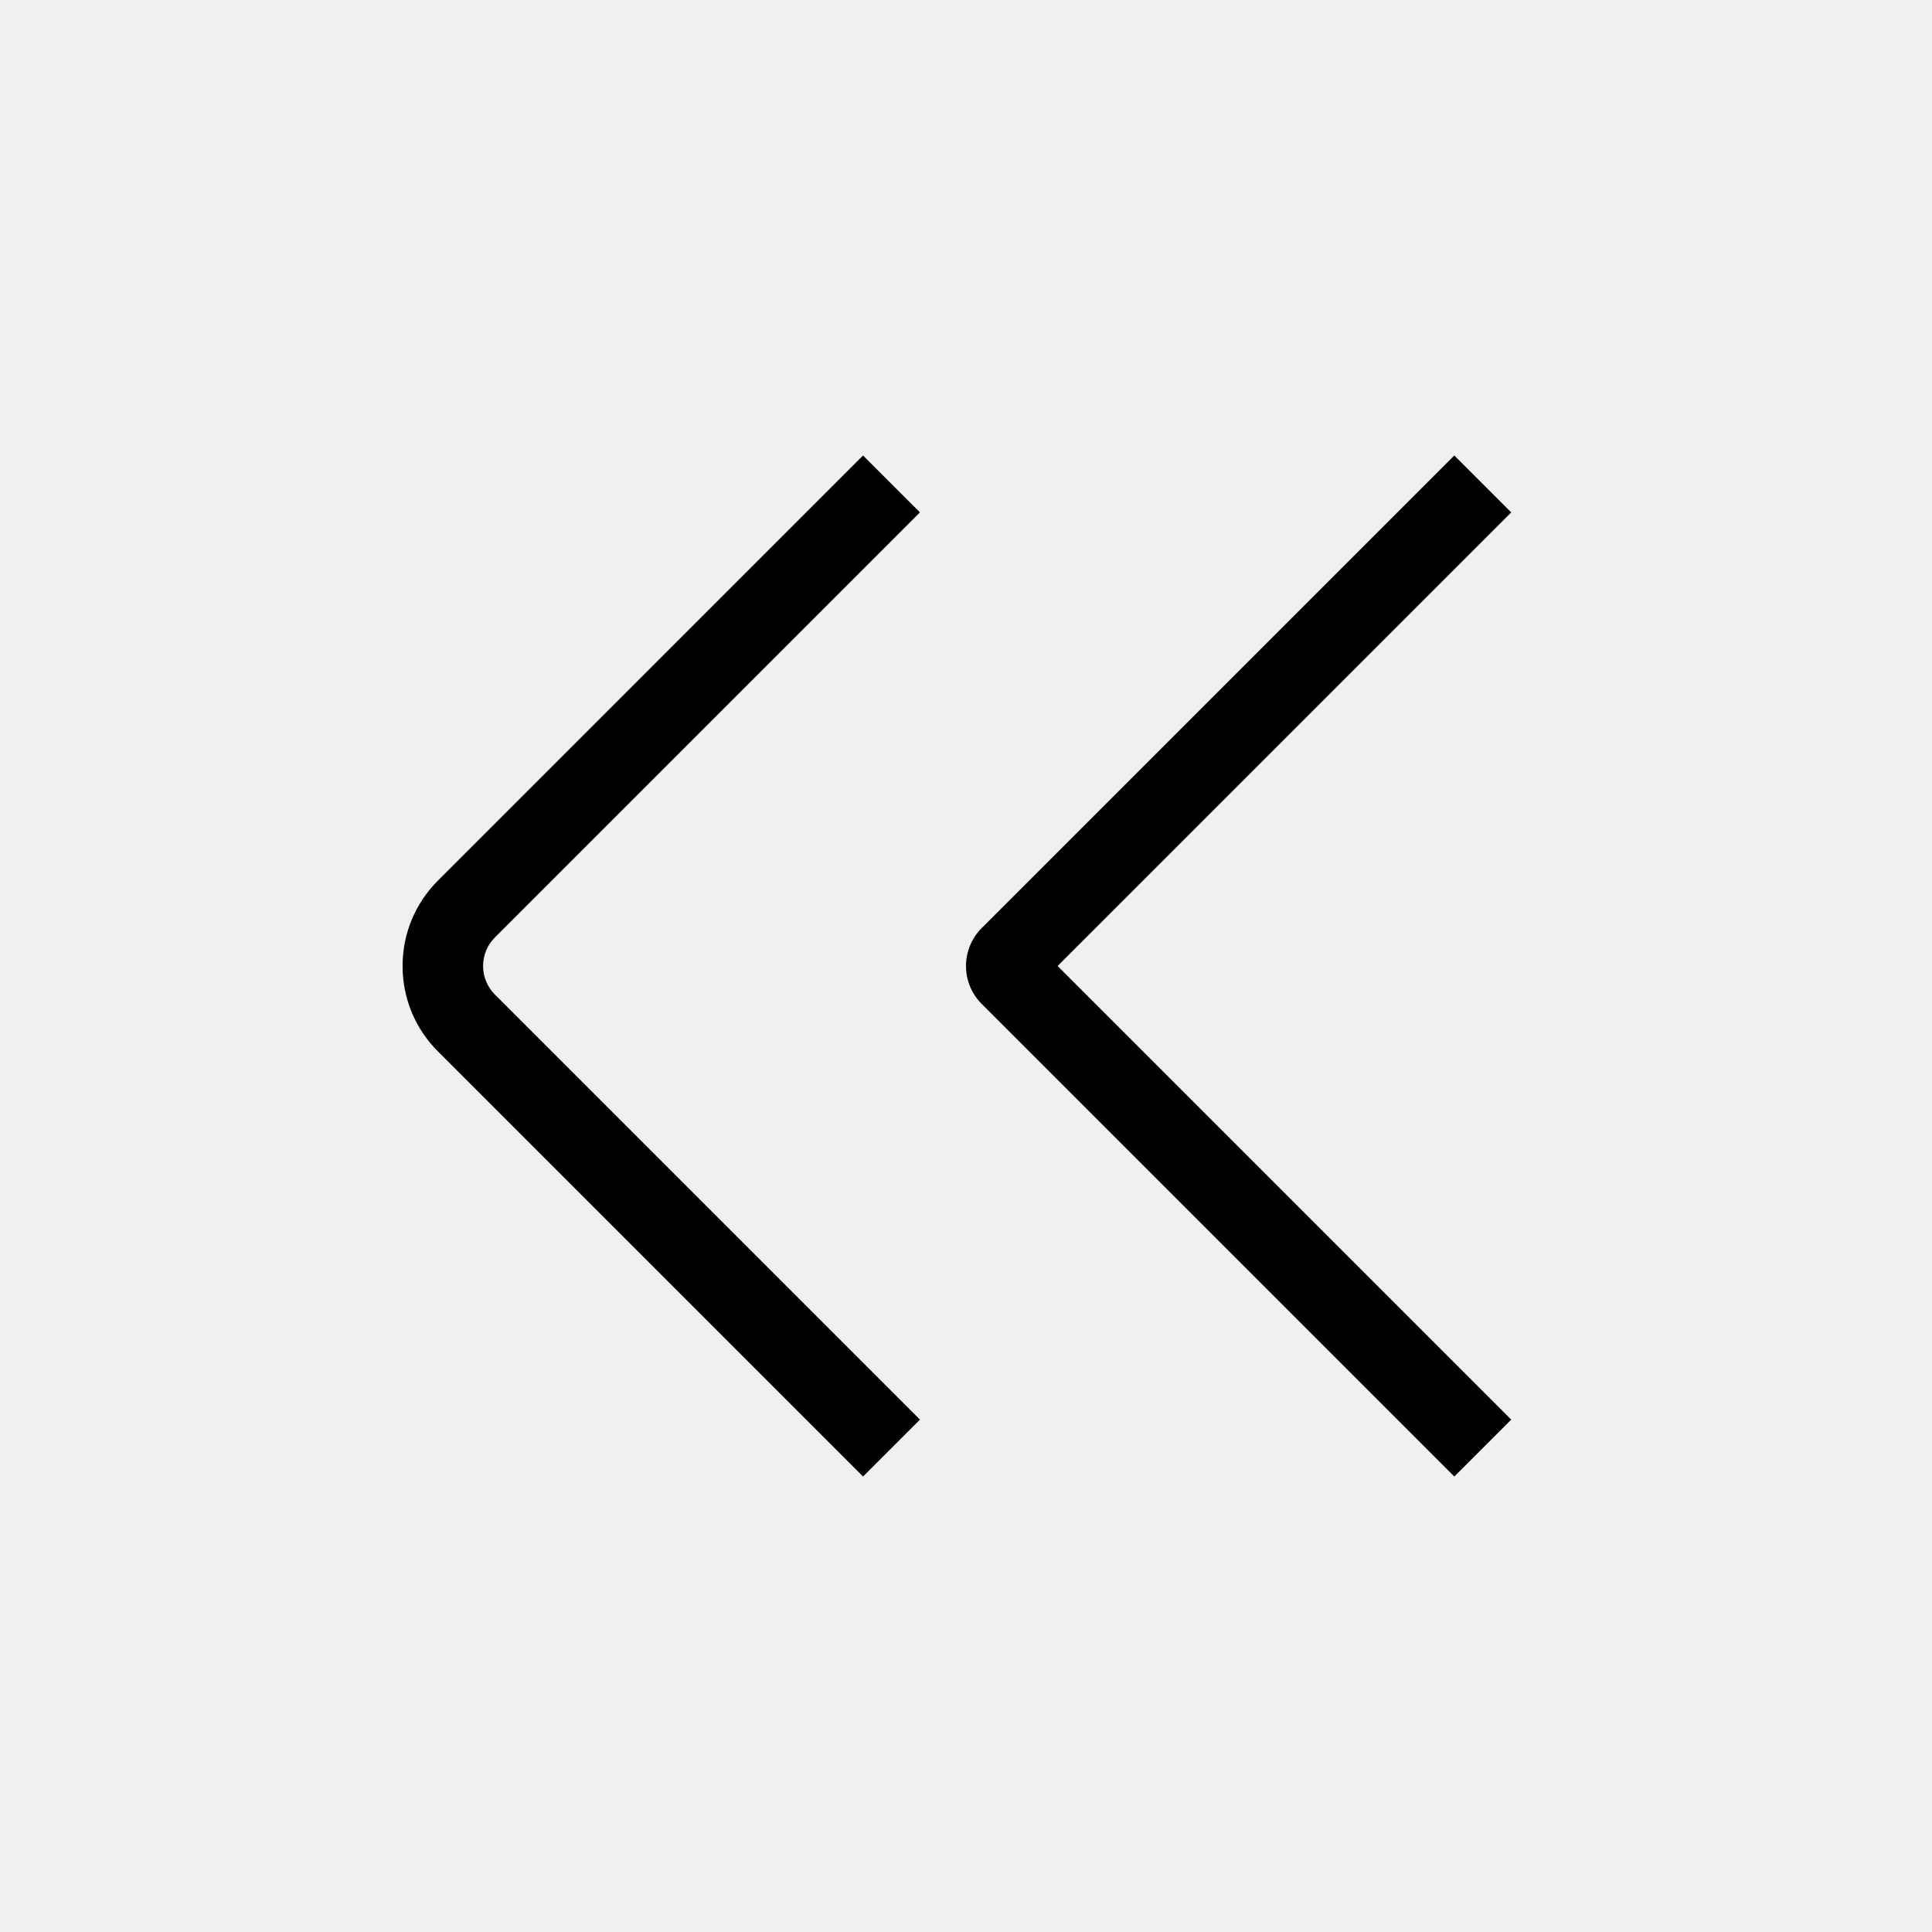
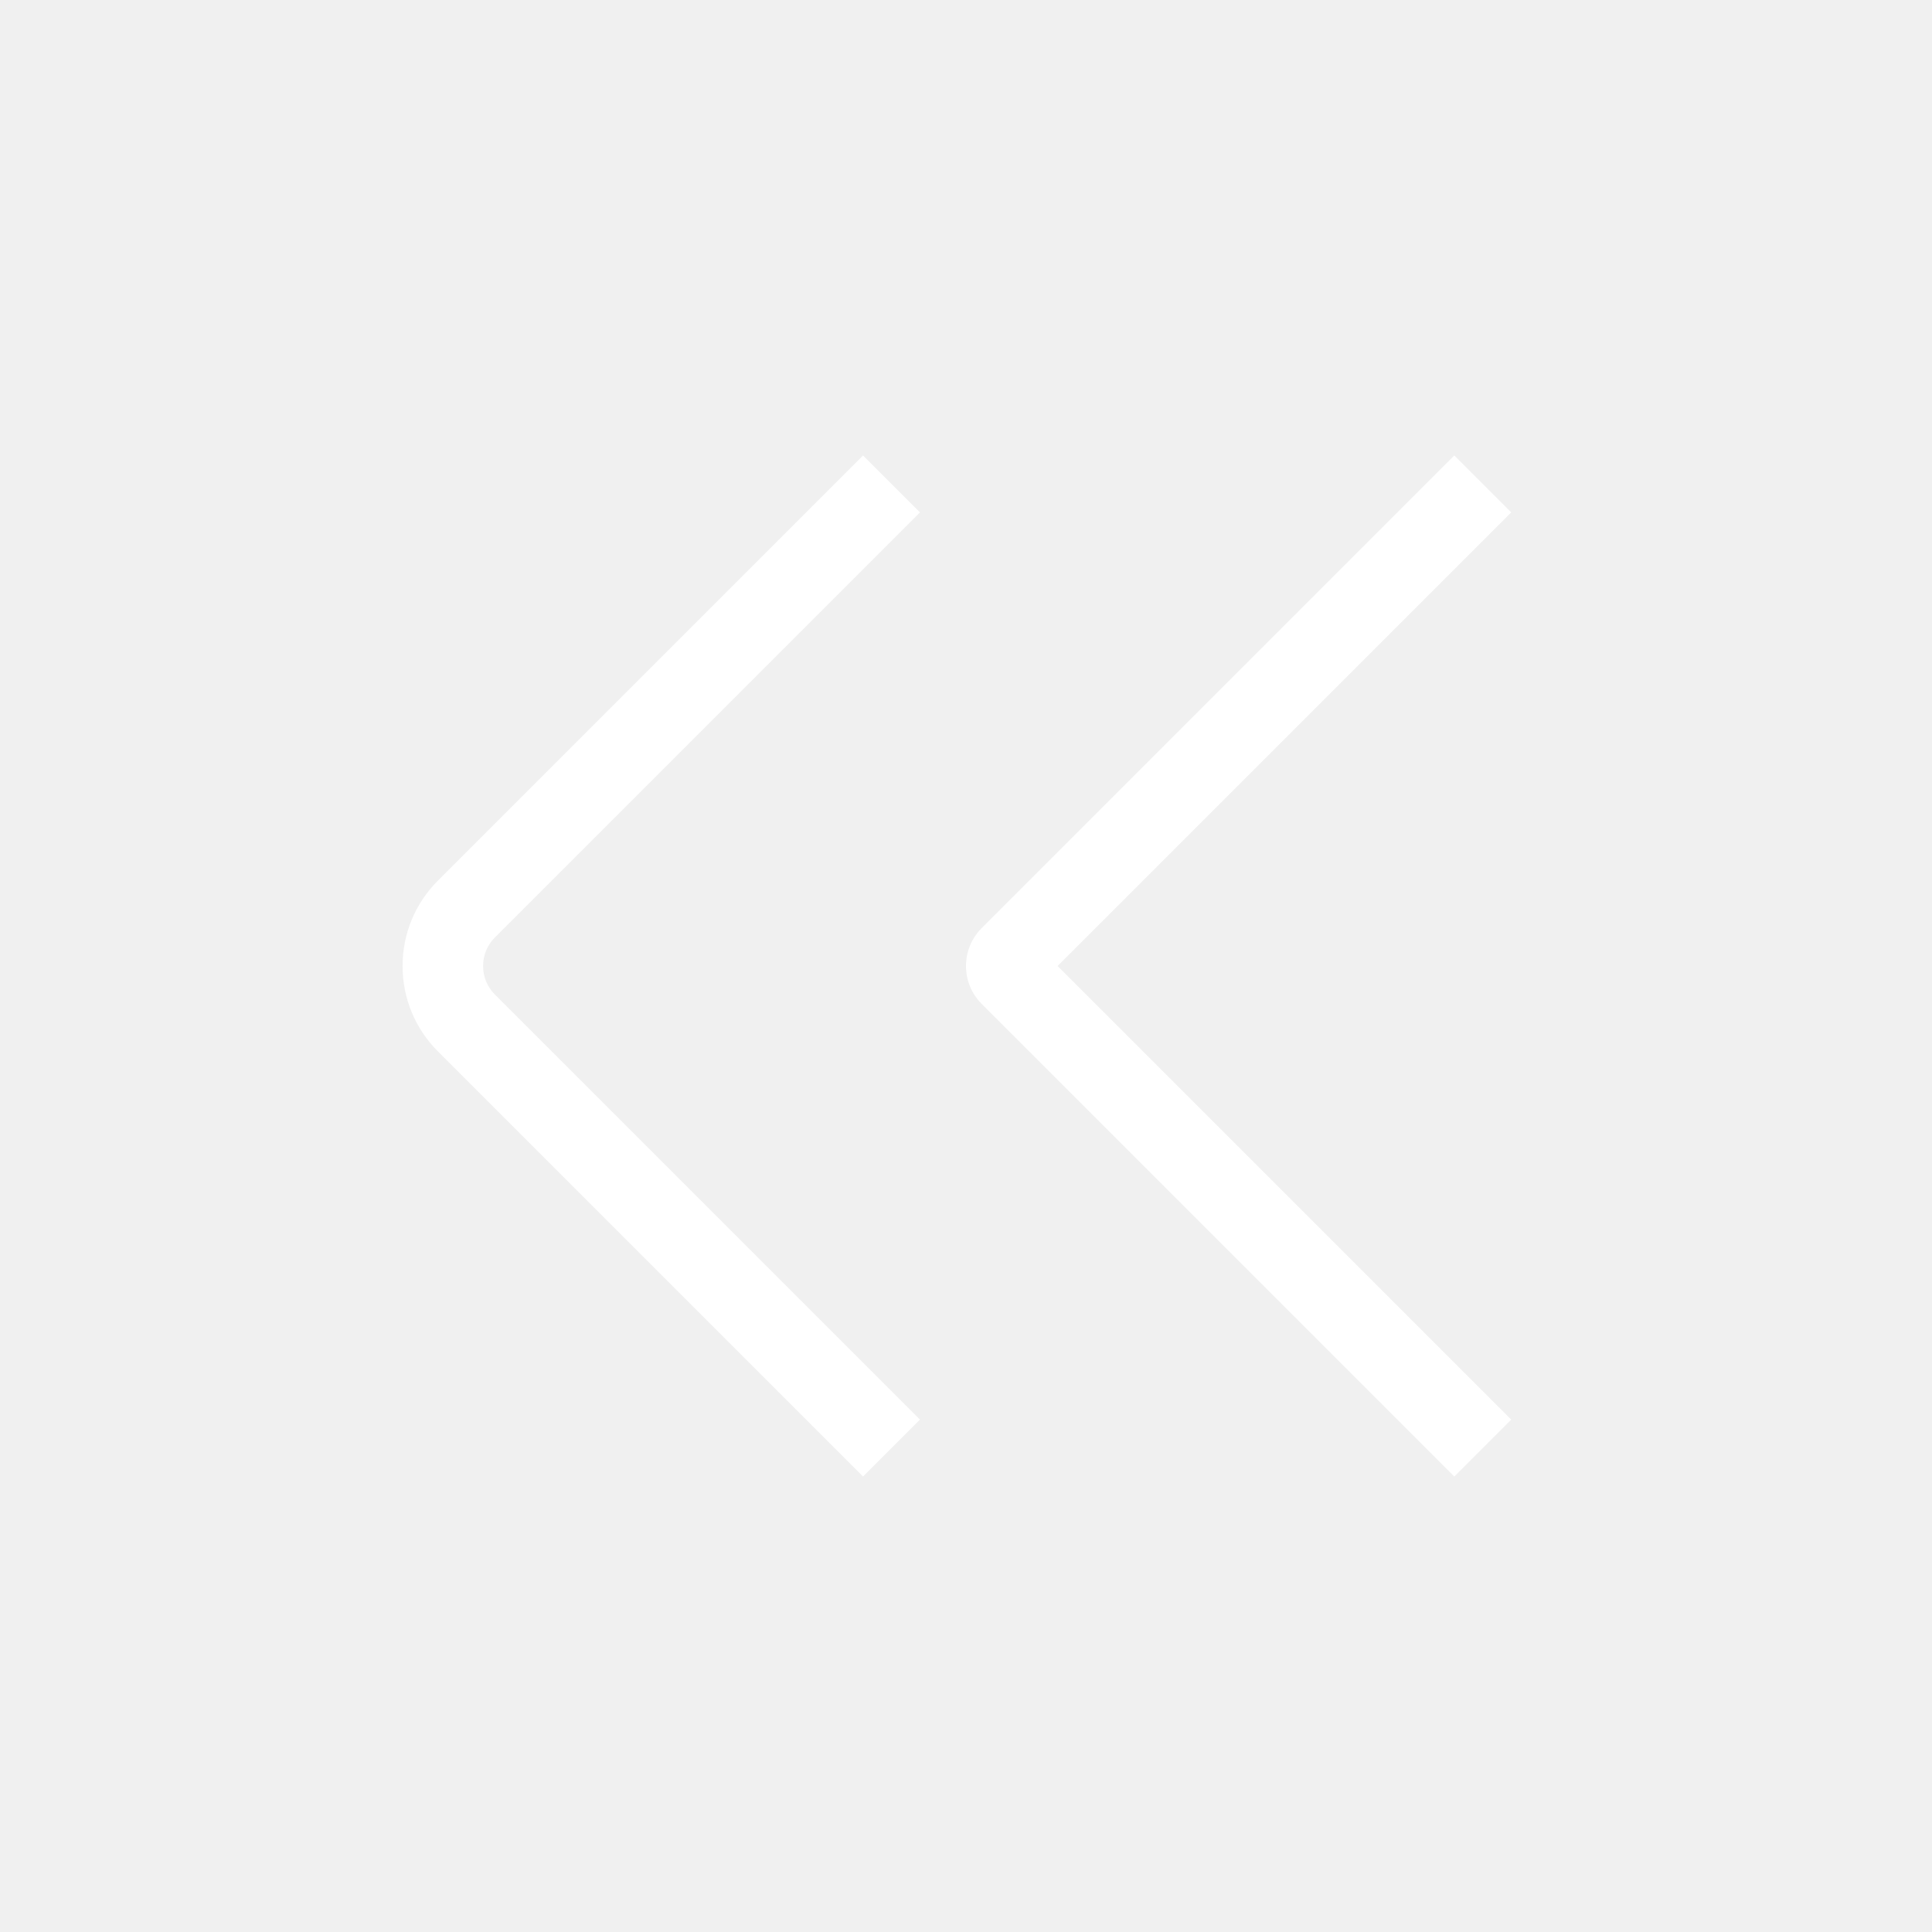
<svg xmlns="http://www.w3.org/2000/svg" viewBox="0 0 24 24">
-   <path d="m10.721 18.342-5.281-5.281c-.283-.283-.439-.66-.439-1.061s.156-.777.439-1.061l5.281-5.281.707.707-5.281 5.281c-.094.095-.146.22-.146.354s.052.259.146.354l5.281 5.281zm8.052-.707-5.635-5.635 5.635-5.635-.707-.707-5.871 5.871c-.26.26-.26.683 0 .942l5.871 5.871z" />
+   <path d="m10.721 18.342-5.281-5.281c-.283-.283-.439-.66-.439-1.061s.156-.777.439-1.061l5.281-5.281.707.707-5.281 5.281c-.094.095-.146.22-.146.354s.052.259.146.354l5.281 5.281zm8.052-.707-5.635-5.635 5.635-5.635-.707-.707-5.871 5.871c-.26.26-.26.683 0 .942l5.871 5.871z" fill="#fff" />
</svg>
